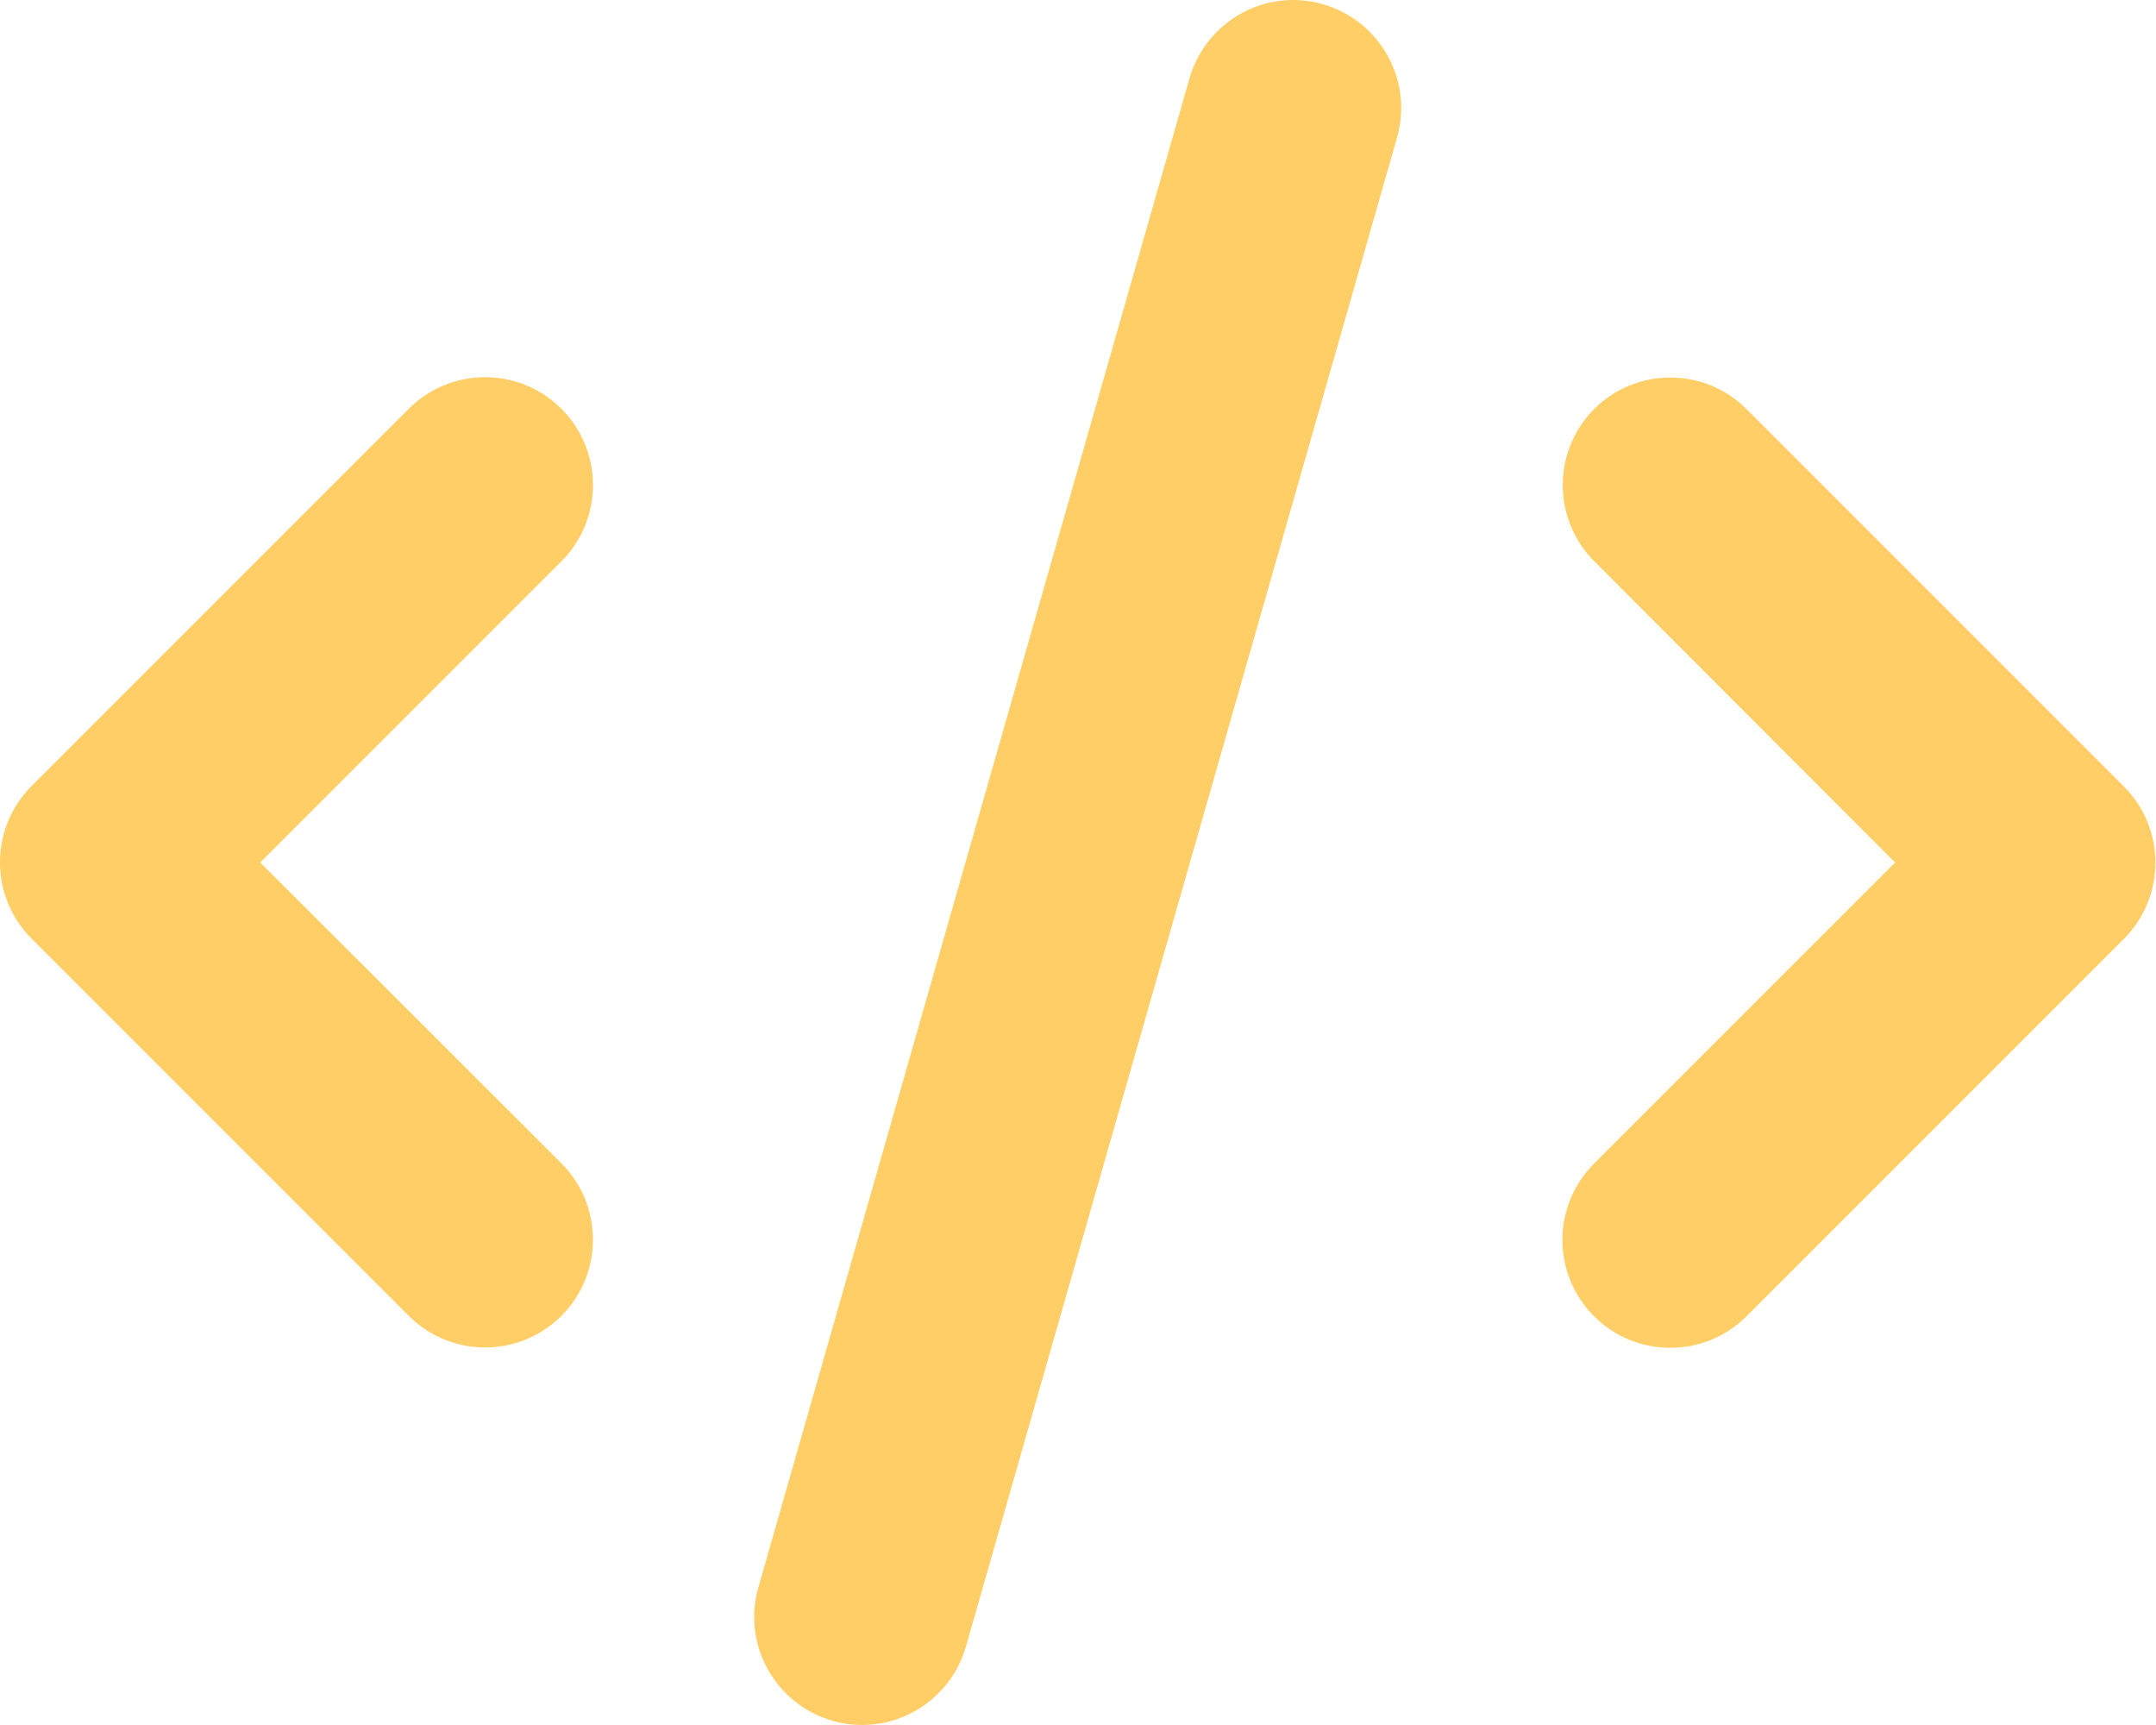
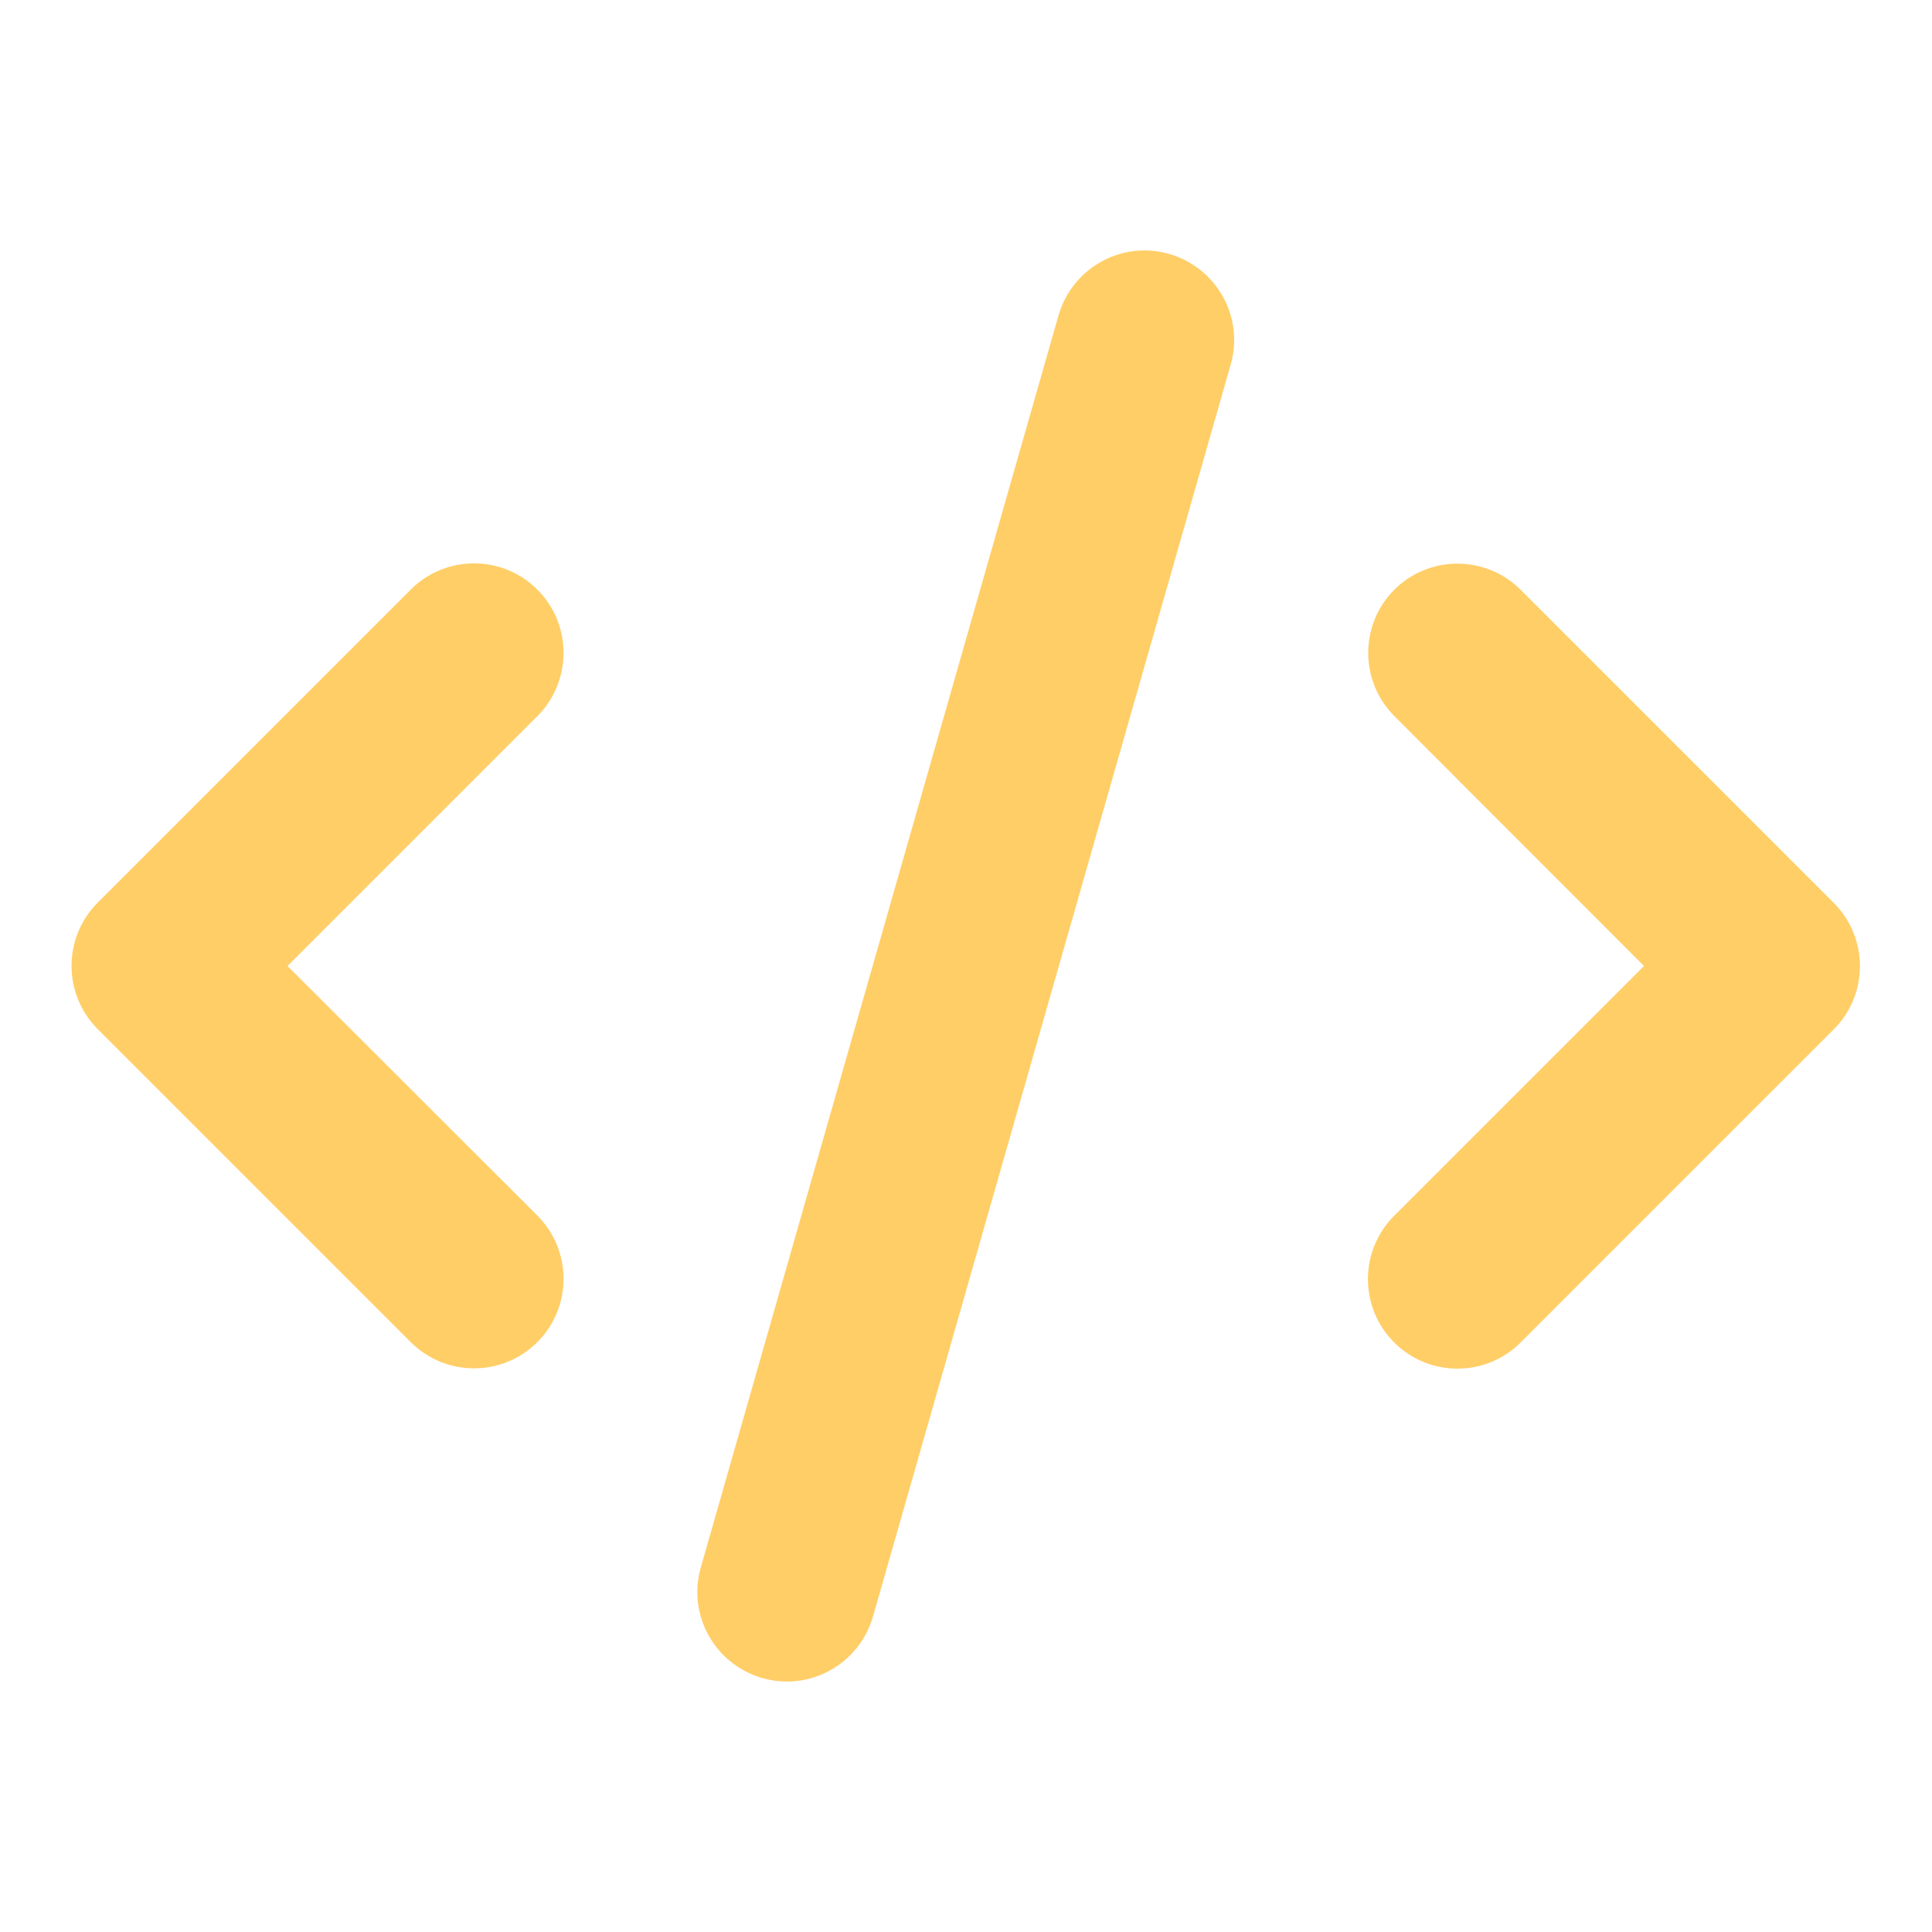
- <svg xmlns="http://www.w3.org/2000/svg" width="50" height="40" viewBox="0 0 50 40" fill="none">
+ <svg xmlns="http://www.w3.org/2000/svg" width="54.00" height="54.00" viewBox="-2.00 -7.00 54.00 54.00" fill="none">
  <path d="M30.679 0.098C29.351 -0.285 27.969 0.488 27.586 1.816L17.588 36.809C17.205 38.137 17.979 39.519 19.306 39.902C20.634 40.285 22.017 39.511 22.4 38.184L32.398 3.191C32.78 1.863 32.007 0.481 30.679 0.098ZM36.975 9.479C35.998 10.455 35.998 12.041 36.975 13.017L43.95 20L36.967 26.983C35.99 27.959 35.99 29.545 36.967 30.521C37.943 31.498 39.529 31.498 40.505 30.521L49.253 21.773C50.23 20.797 50.23 19.211 49.253 18.235L40.505 9.487C39.529 8.51 37.943 8.51 36.967 9.487L36.975 9.479ZM13.019 9.479C12.042 8.502 10.457 8.502 9.48 9.479L0.732 18.227C-0.244 19.203 -0.244 20.789 0.732 21.765L9.48 30.513C10.457 31.49 12.042 31.49 13.019 30.513C13.995 29.537 13.995 27.951 13.019 26.975L6.036 20L13.019 13.017C13.995 12.041 13.995 10.455 13.019 9.479Z" fill="#FFCE67" />
</svg>
